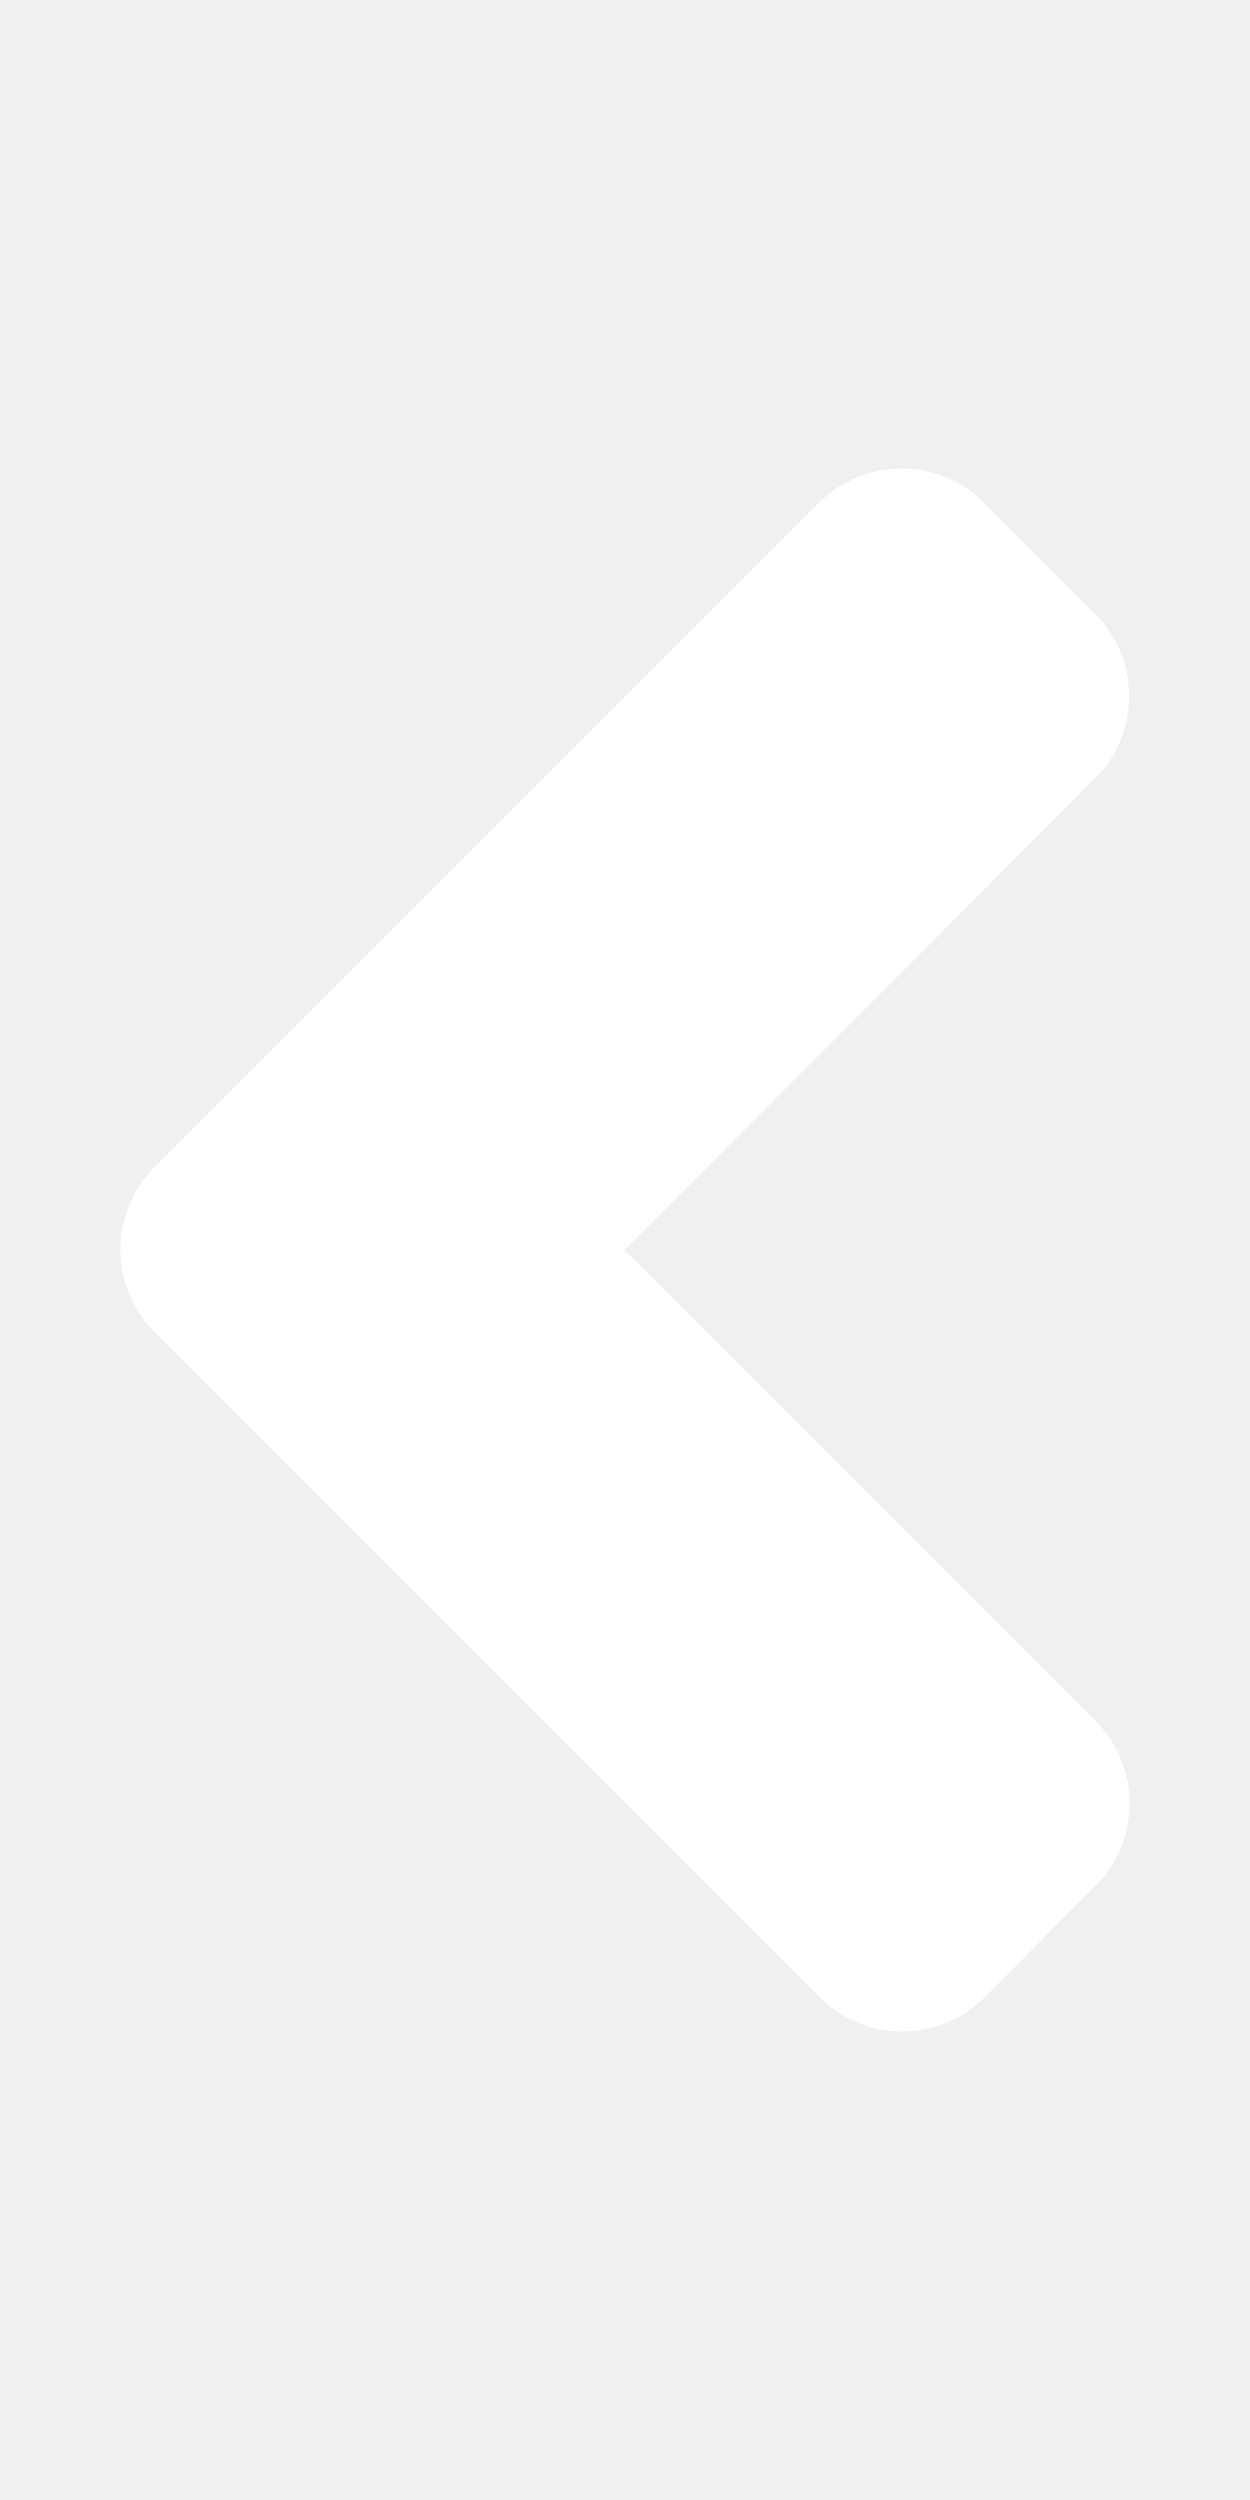
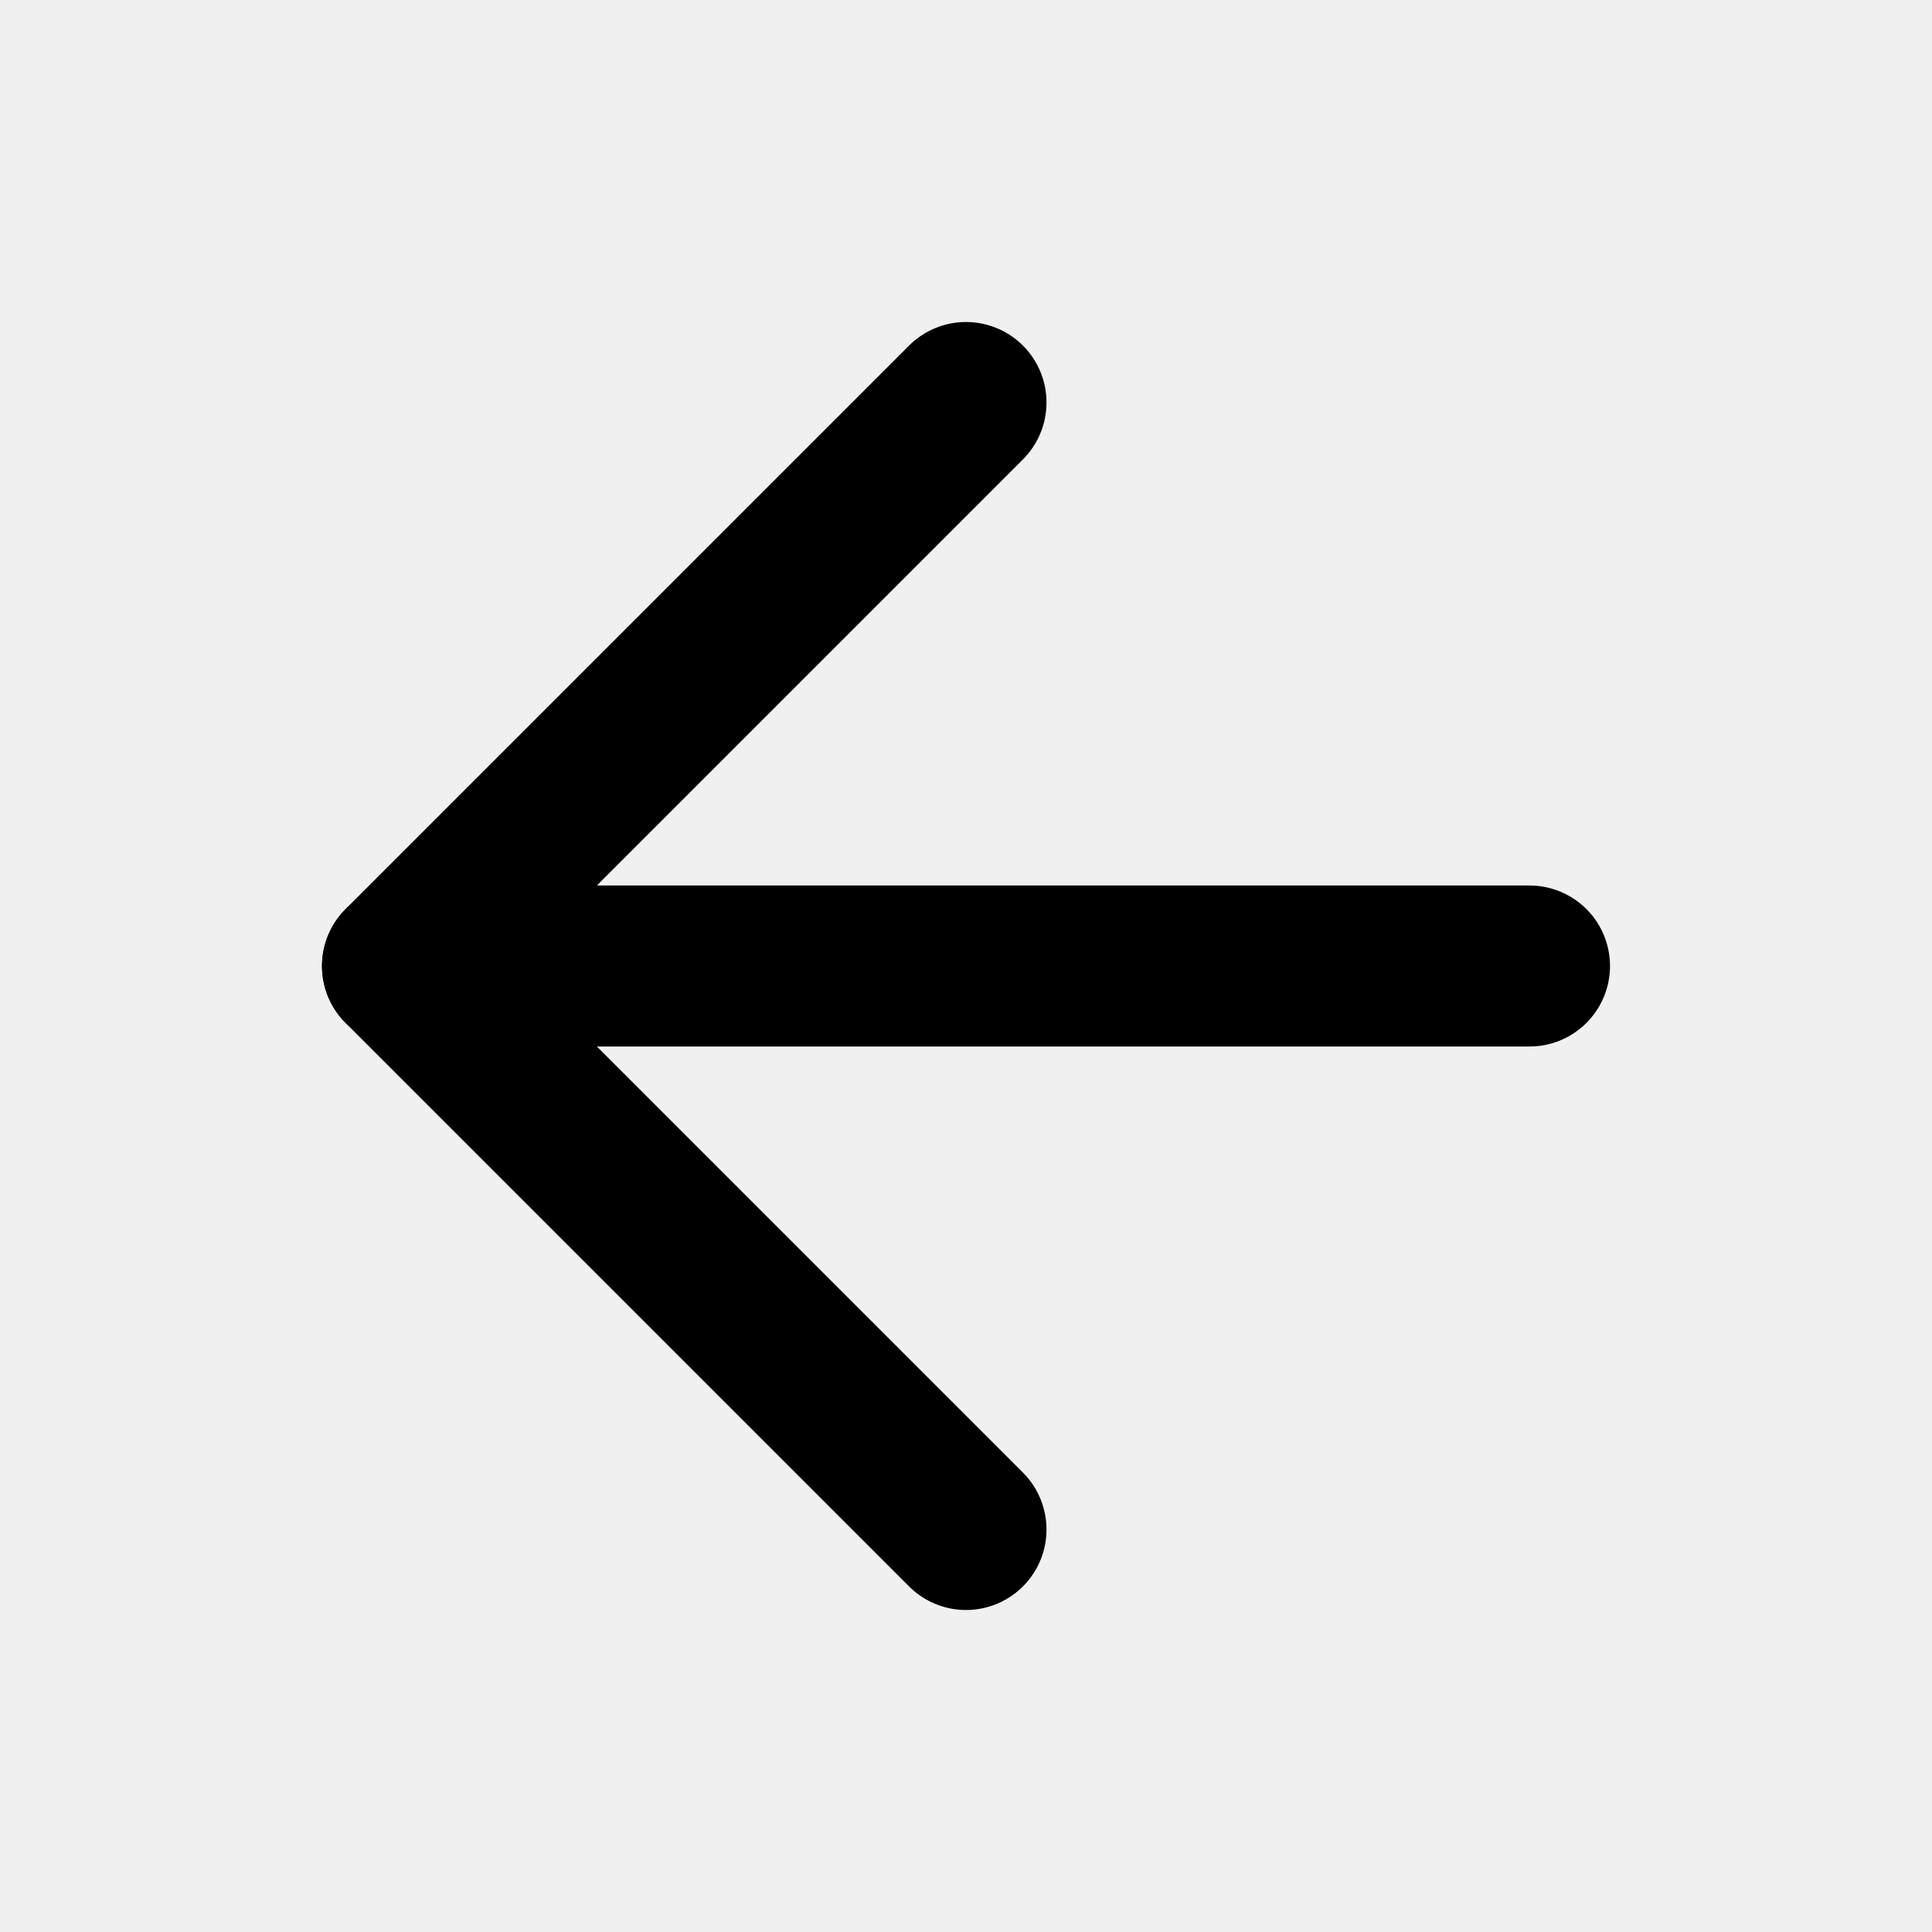
- <svg xmlns="http://www.w3.org/2000/svg" aria-hidden="true" data-prefix="fas" data-icon="angle-left" role="img" viewBox="0 0 256 512" class="svg-inline--fa fa-angle-left fa-w-8 fa-3x">
-   <path fill="#fff" d="M31.7 239l136-136c9.4-9.4 24.6-9.4 33.9 0l22.6 22.6c9.4 9.4 9.4 24.6 0 33.9L127.9 256l96.4 96.4c9.4 9.4 9.4 24.6 0 33.9L201.7 409c-9.4 9.4-24.6 9.4-33.9 0l-136-136c-9.5-9.4-9.5-24.6-.1-34z" class="" />
+ <svg xmlns="http://www.w3.org/2000/svg" width="24" height="24" viewBox="0 0 24 24" fill="none" stroke="currentColor" stroke-width="2" stroke-linecap="round" stroke-linejoin="round" class="feather feather-arrow-left">
+   <line x1="19" y1="12" x2="5" y2="12" />
+   <polyline points="12 19 5 12 12 5" />
</svg>
